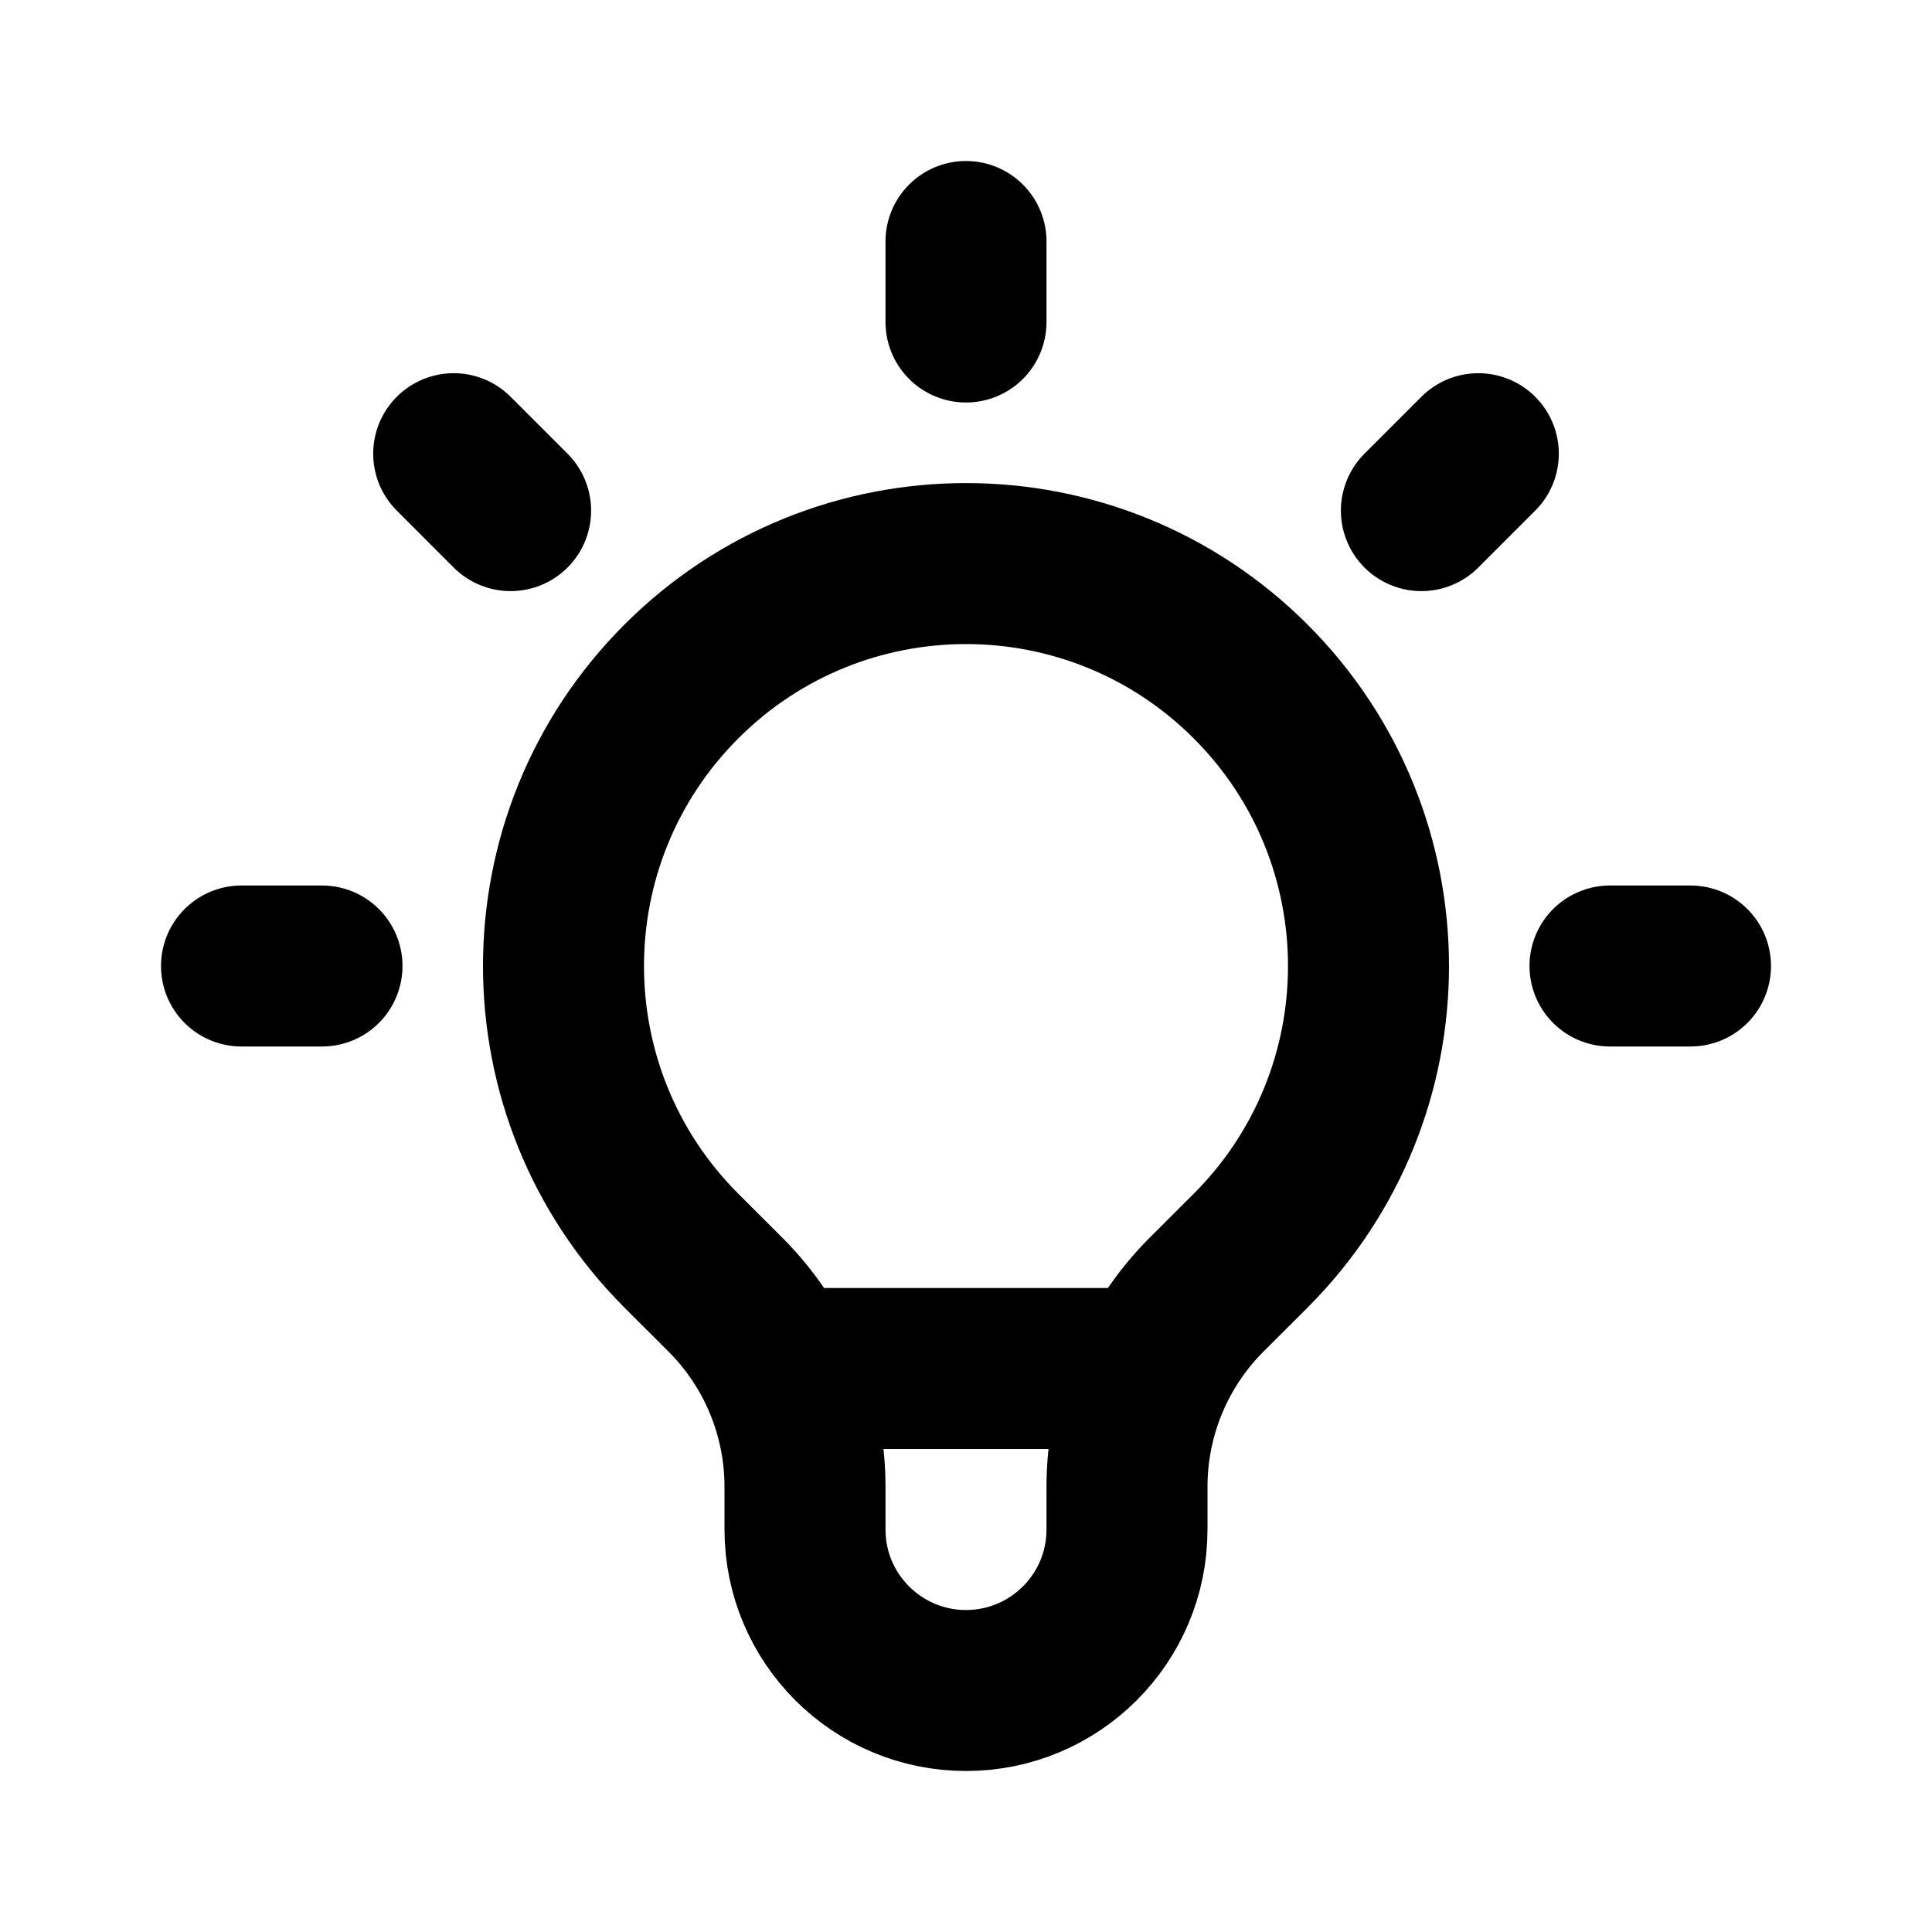
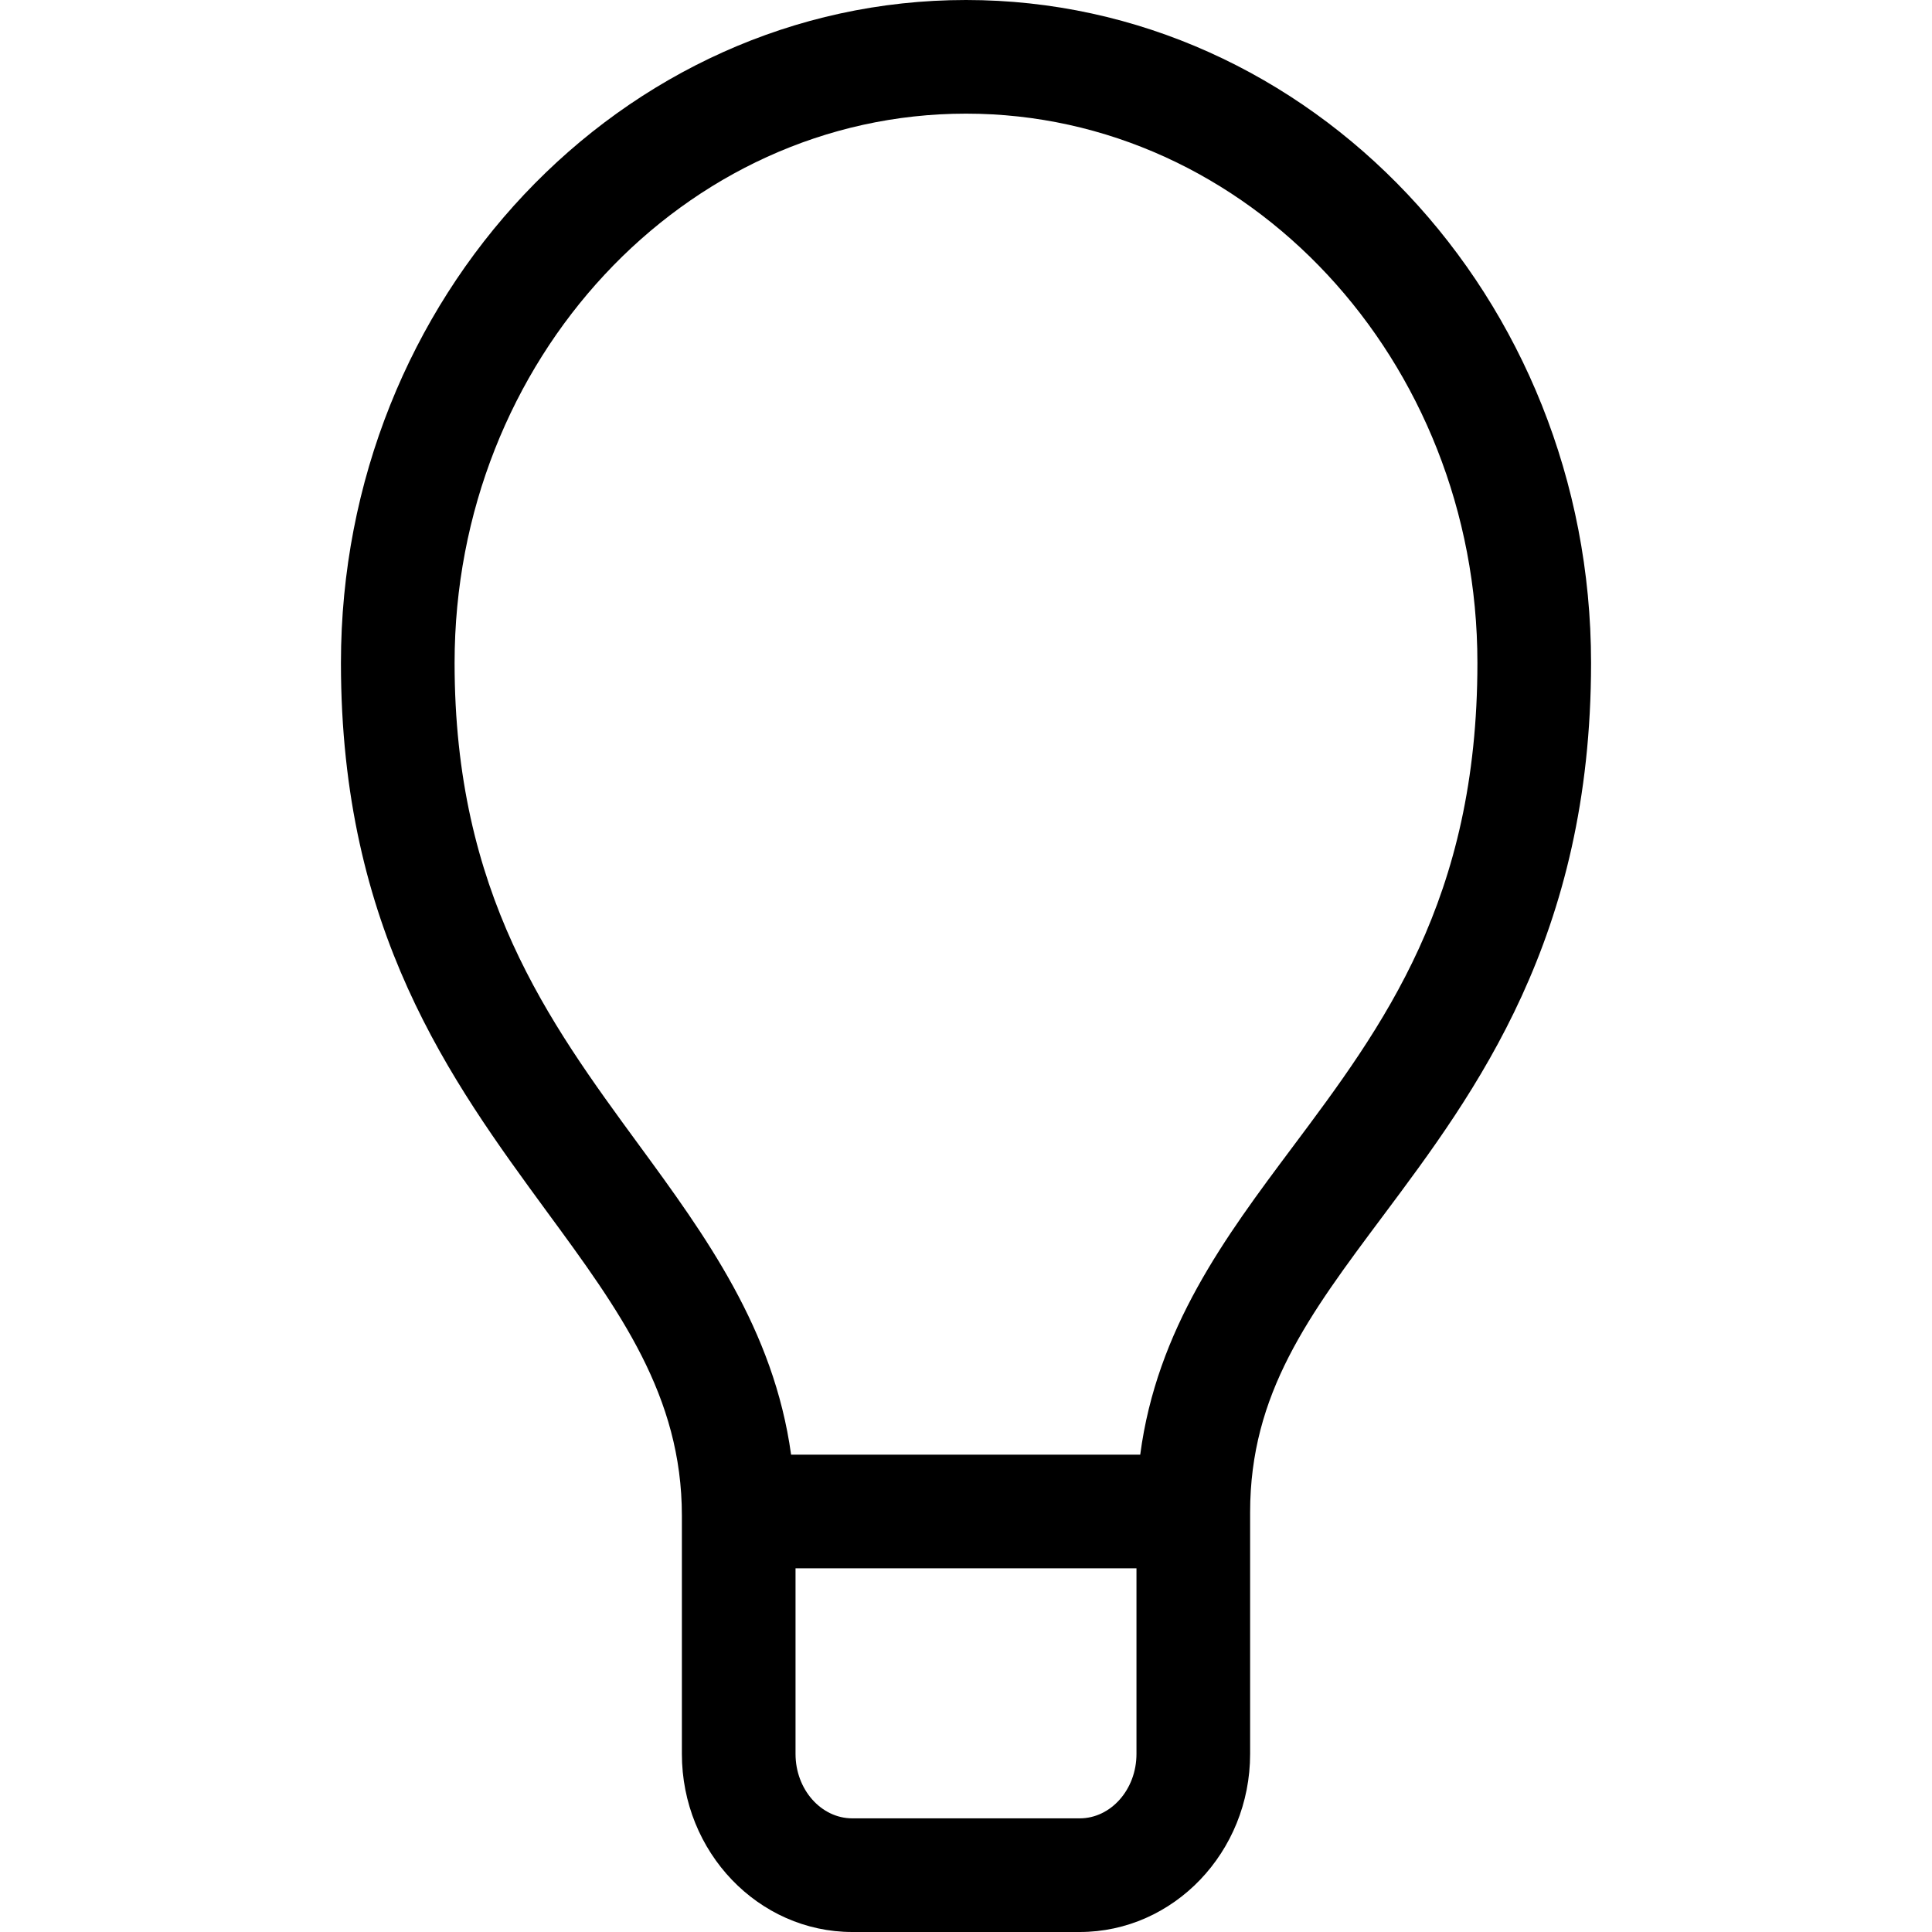
- <svg xmlns="http://www.w3.org/2000/svg" fill="none" viewBox="0 0 24 24" stroke="currentColor">
-   <path stroke-linecap="round" stroke-linejoin="round" stroke-width="2" d="M9.663 17h4.673M12 3v1m6.364 1.636l-.707.707M21 12h-1M4 12H3m3.343-5.657l-.707-.707m2.828 9.9a5 5 0 117.072 0l-.548.547A3.374 3.374 0 0014 18.469V19a2 2 0 11-4 0v-.531c0-.895-.356-1.754-.988-2.386l-.548-.547z" />
+ <svg xmlns="http://www.w3.org/2000/svg" version="1.1" width="17" height="17" viewBox="0 0 17 17">
+   <g>
+ </g>
+   <path d="M8.5 0c-3.032 0-5.5 2.617-5.5 5.833 0 2.354 0.964 3.67 1.814 4.831 0.637 0.868 1.186 1.618 1.186 2.673v2.096c0 0.864 0.673 1.567 1.5 1.567h2c0.827 0 1.5-0.703 1.5-1.567v-2.126c0-1.045 0.517-1.735 1.17-2.609 0.815-1.091 1.83-2.447 1.83-4.865 0-3.216-2.468-5.833-5.5-5.833zM9.5 16h-2c-0.275 0-0.5-0.254-0.5-0.567v-1.633h3v1.633c0 0.313-0.225 0.567-0.5 0.567zM11.369 10.099c-0.587 0.785-1.19 1.593-1.336 2.701h-3.072c-0.152-1.102-0.754-1.927-1.34-2.727-0.797-1.088-1.621-2.213-1.621-4.24 0-2.665 2.019-4.833 4.5-4.833s4.5 2.168 4.5 4.833c0 2.085-0.829 3.194-1.631 4.266z" fill="#000000" />
</svg>
